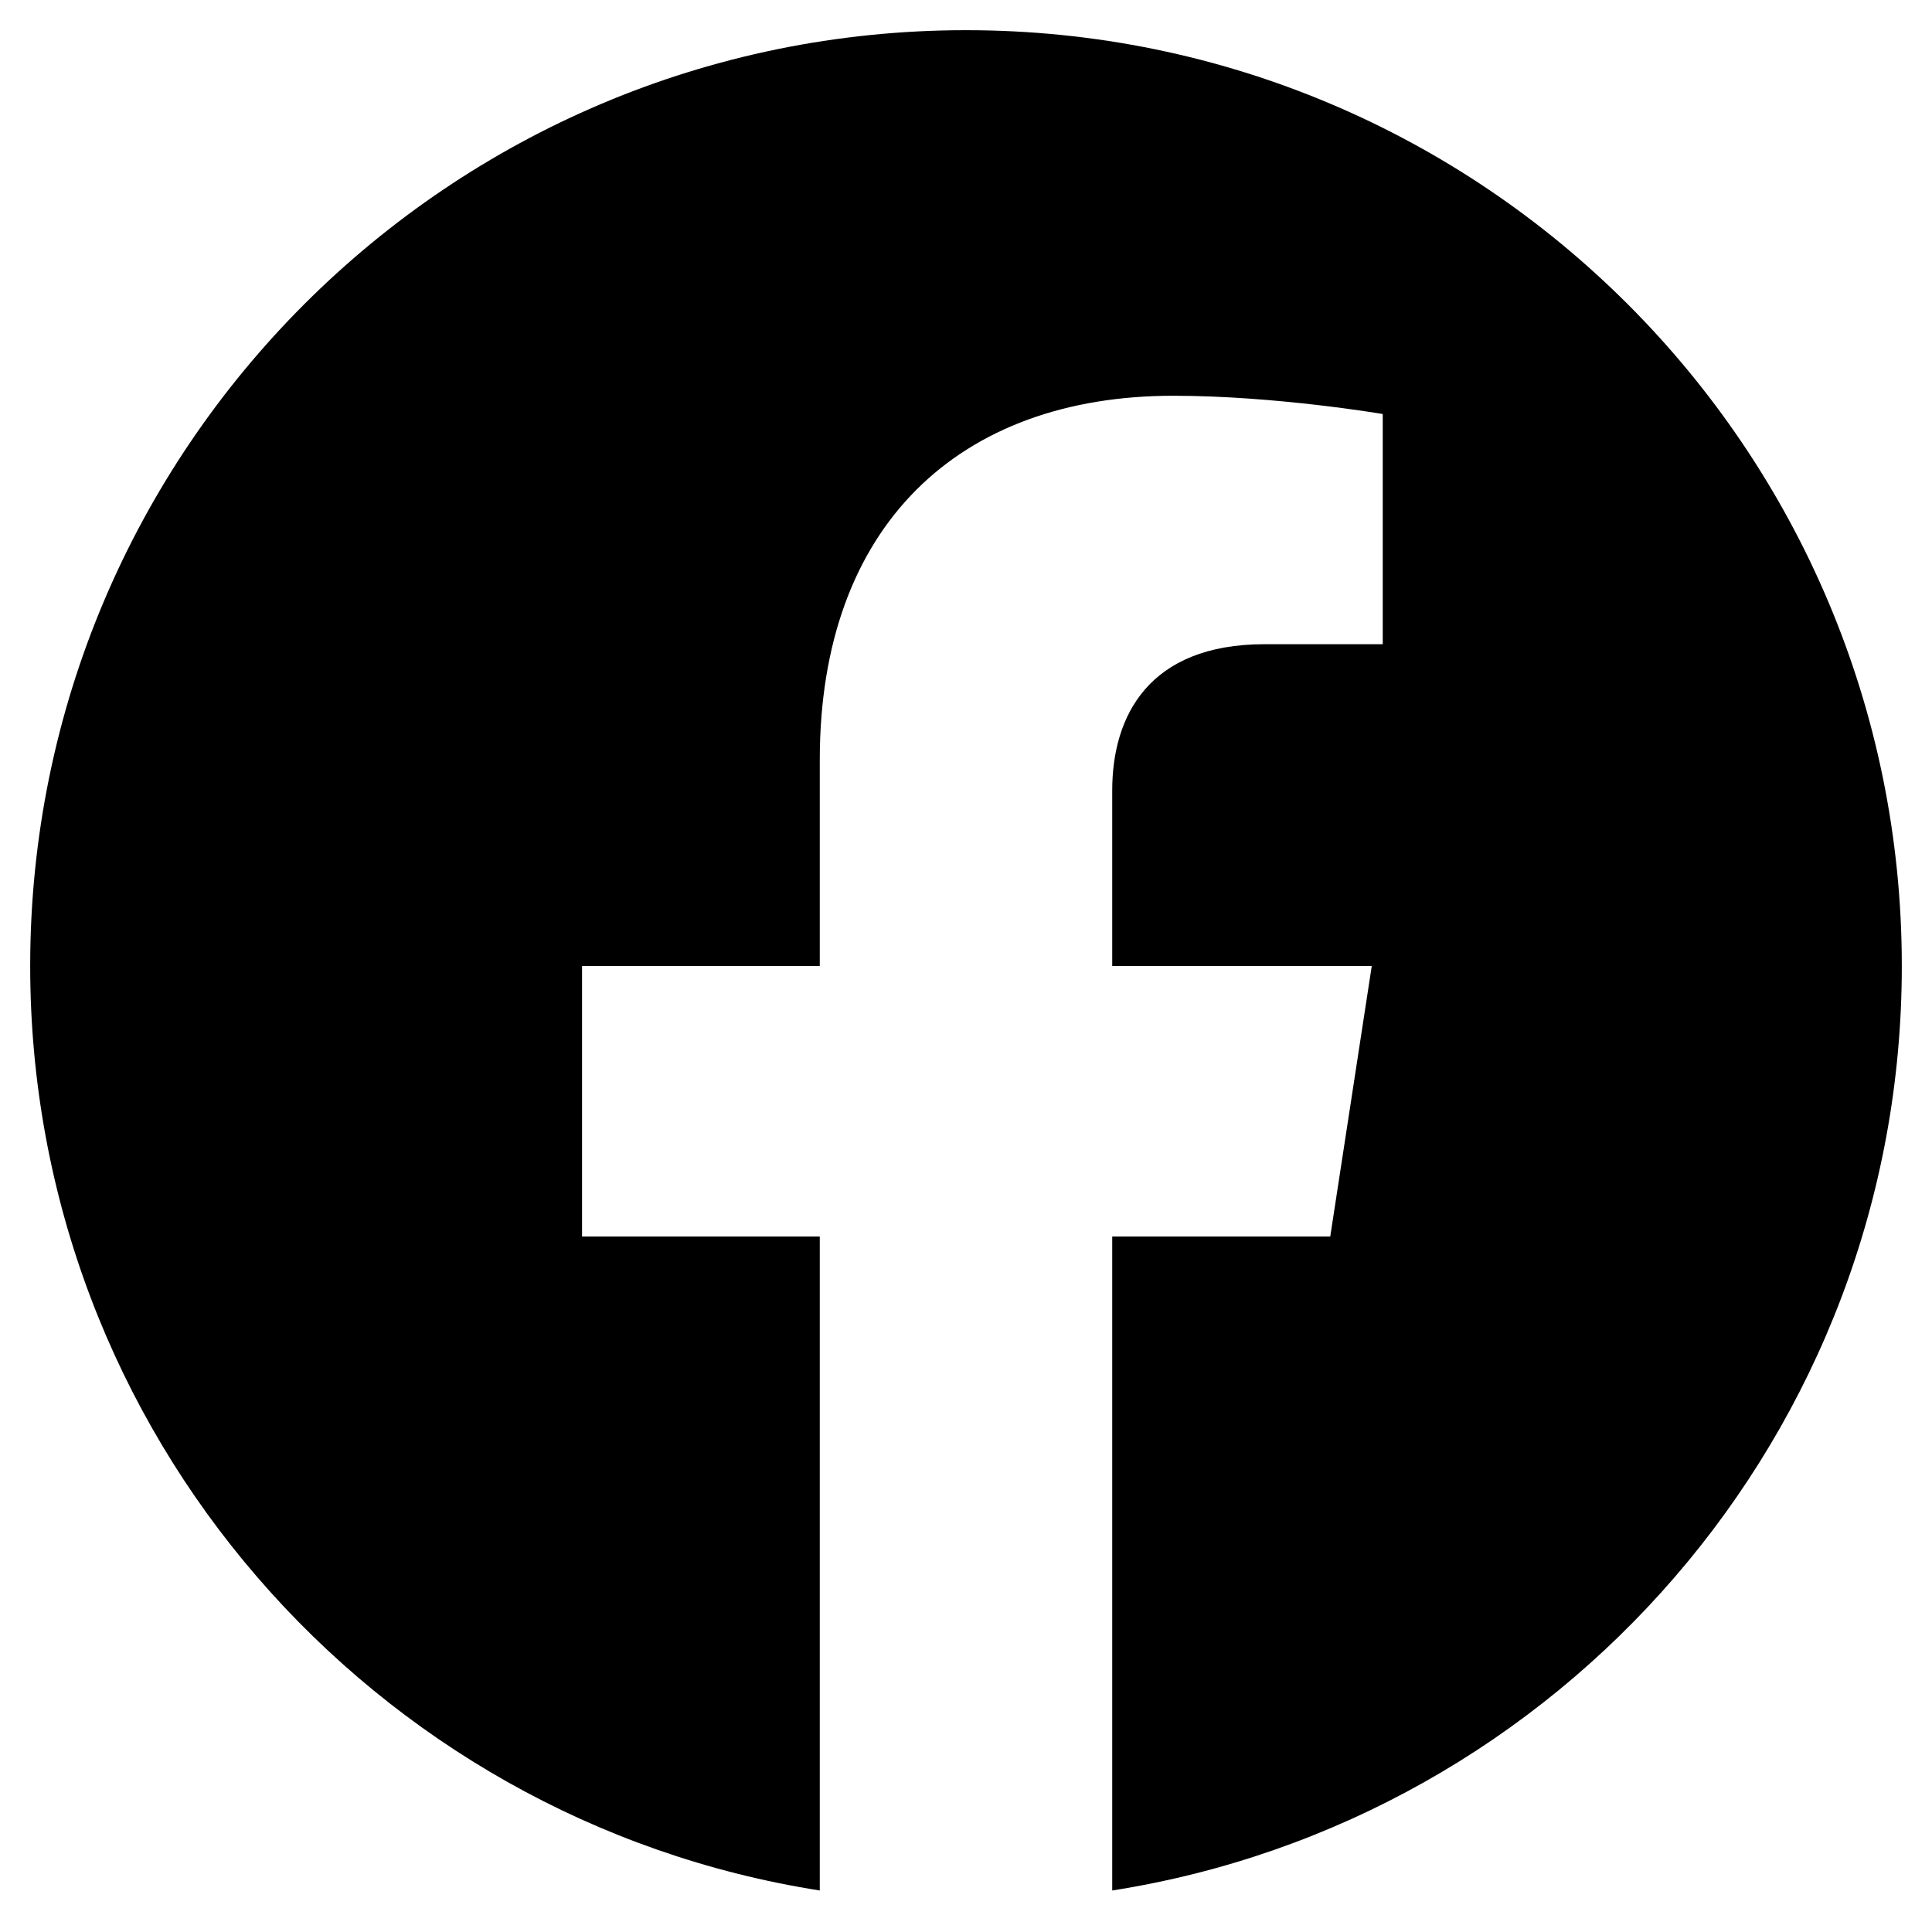
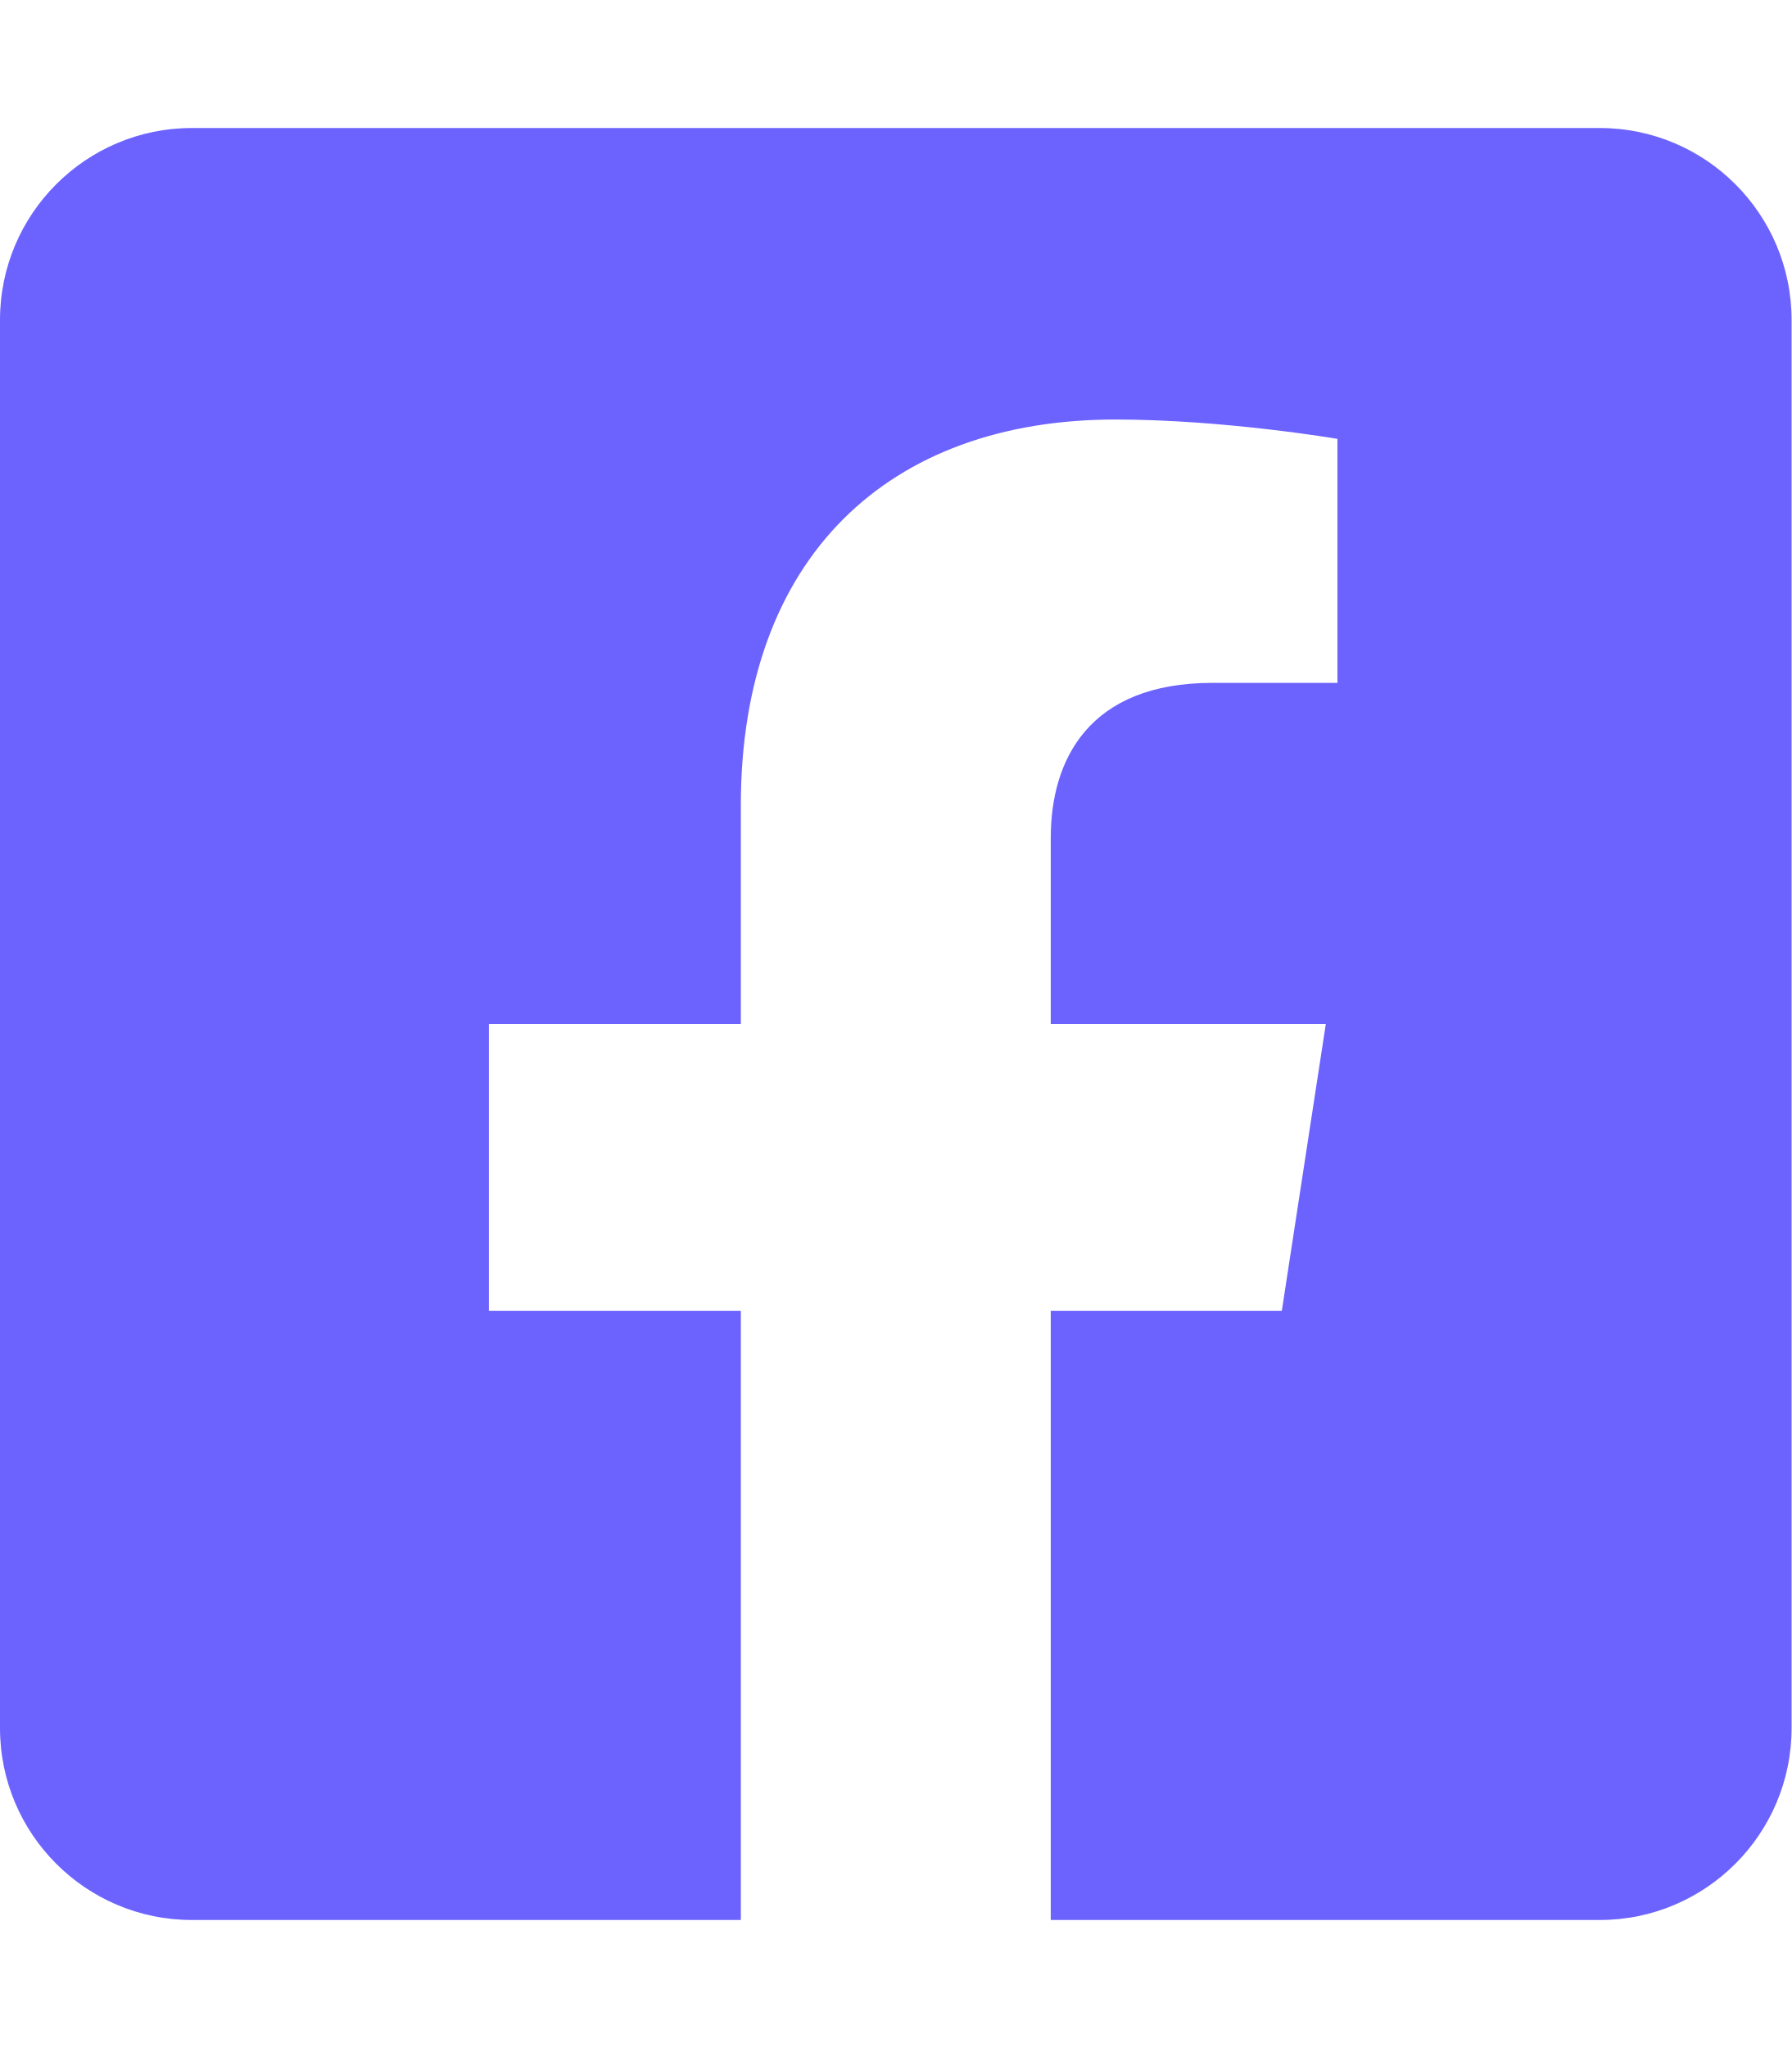
- <svg xmlns="http://www.w3.org/2000/svg" aria-hidden="true" focusable="false" data-prefix="fab" data-icon="facebook" class="svg-inline--fa fa-facebook fa-w-16" role="img" viewBox="0 0 512 512">
-   <path fill="currentColor" d="M504 256C504 119 393 8 256 8S8 119 8 256c0 123.78 90.69 226.38 209.25 245V327.69h-63V256h63v-54.64c0-62.15 37-96.48 93.67-96.48 27.14 0 55.52 4.84 55.52 4.84v61h-31.28c-30.8 0-40.41 19.12-40.41 38.73V256h68.78l-11 71.69h-57.78V501C413.31 482.38 504 379.78 504 256z" />
+ <svg xmlns="http://www.w3.org/2000/svg" aria-hidden="true" focusable="false" data-prefix="fab" data-icon="facebook-square" class="svg-inline--fa fa-facebook-square fa-w-14" role="img" viewBox="0 0 448 512">
+   <path fill="#6c63ff" d="M400 32H48A48 48 0 0 0 0 80v352a48 48 0 0 0 48 48h137.25V327.69h-63V256h63v-54.64c0-62.15 37-96.48 93.67-96.48 27.14 0 55.52 4.84 55.52 4.84v61h-31.27c-30.81 0-40.42 19.12-40.42 38.73V256h68.78l-11 71.69h-57.78V480H400a48 48 0 0 0 48-48V80a48 48 0 0 0-48-48z" />
</svg>
